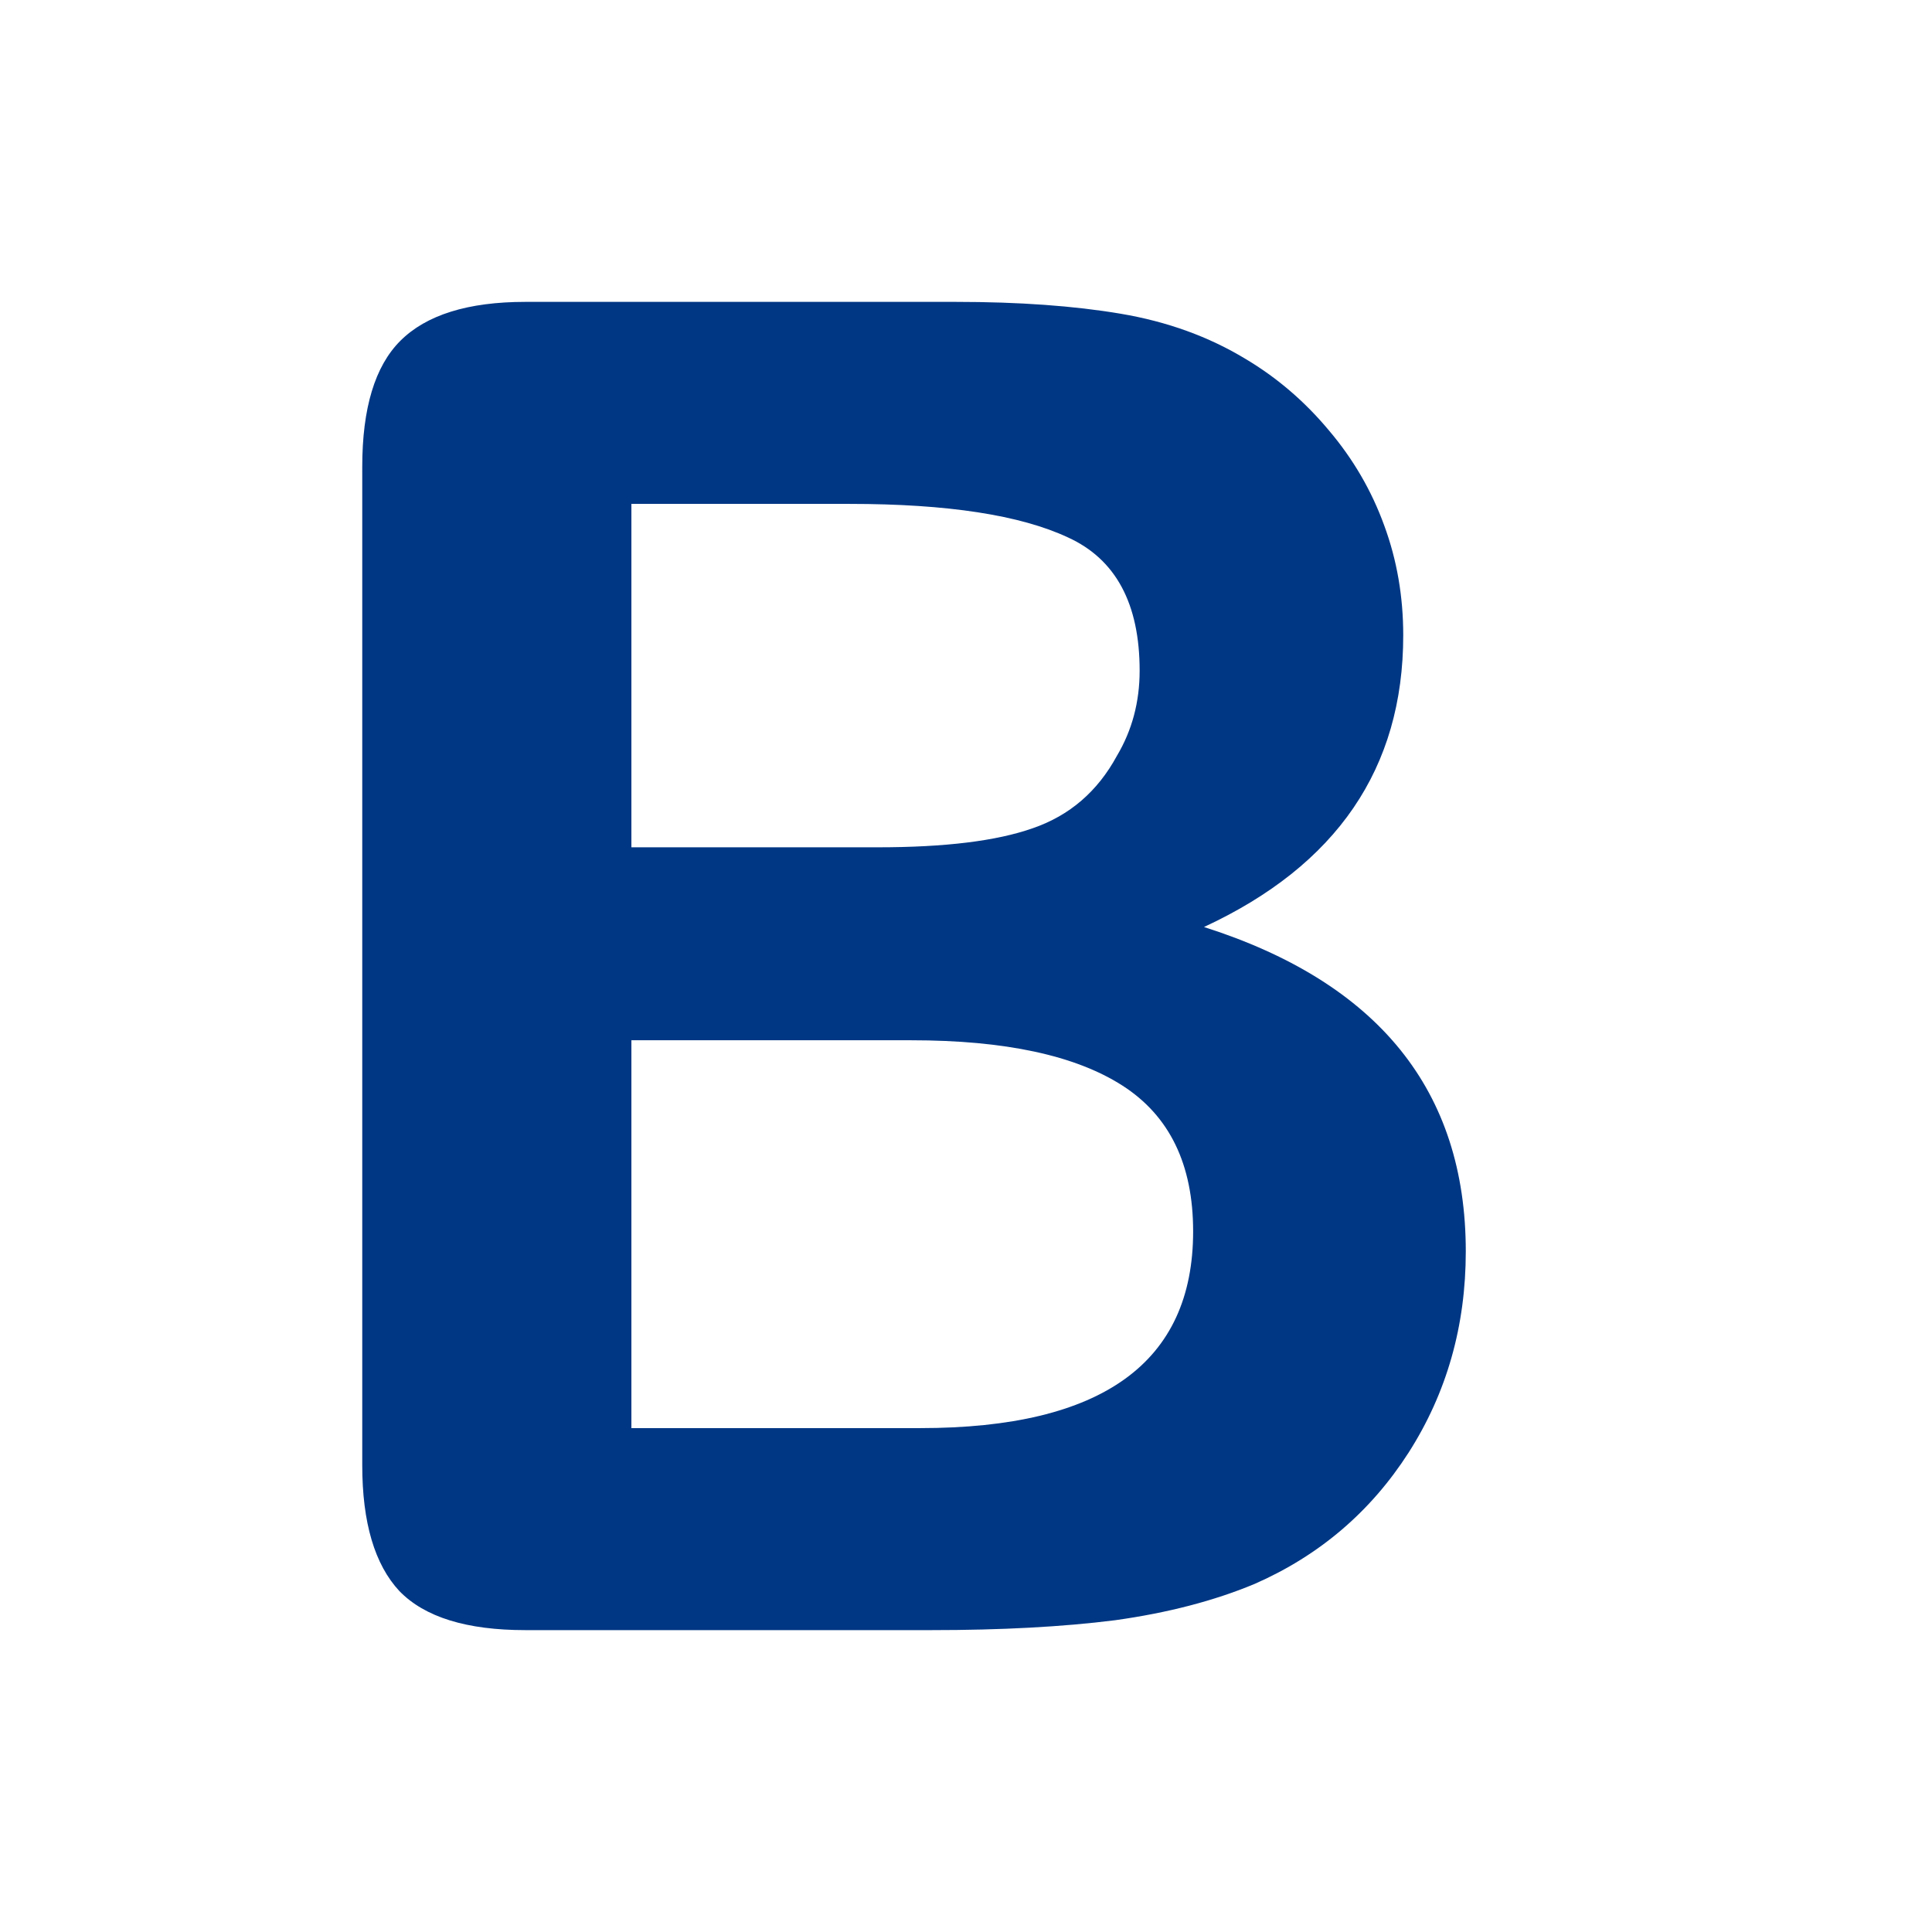
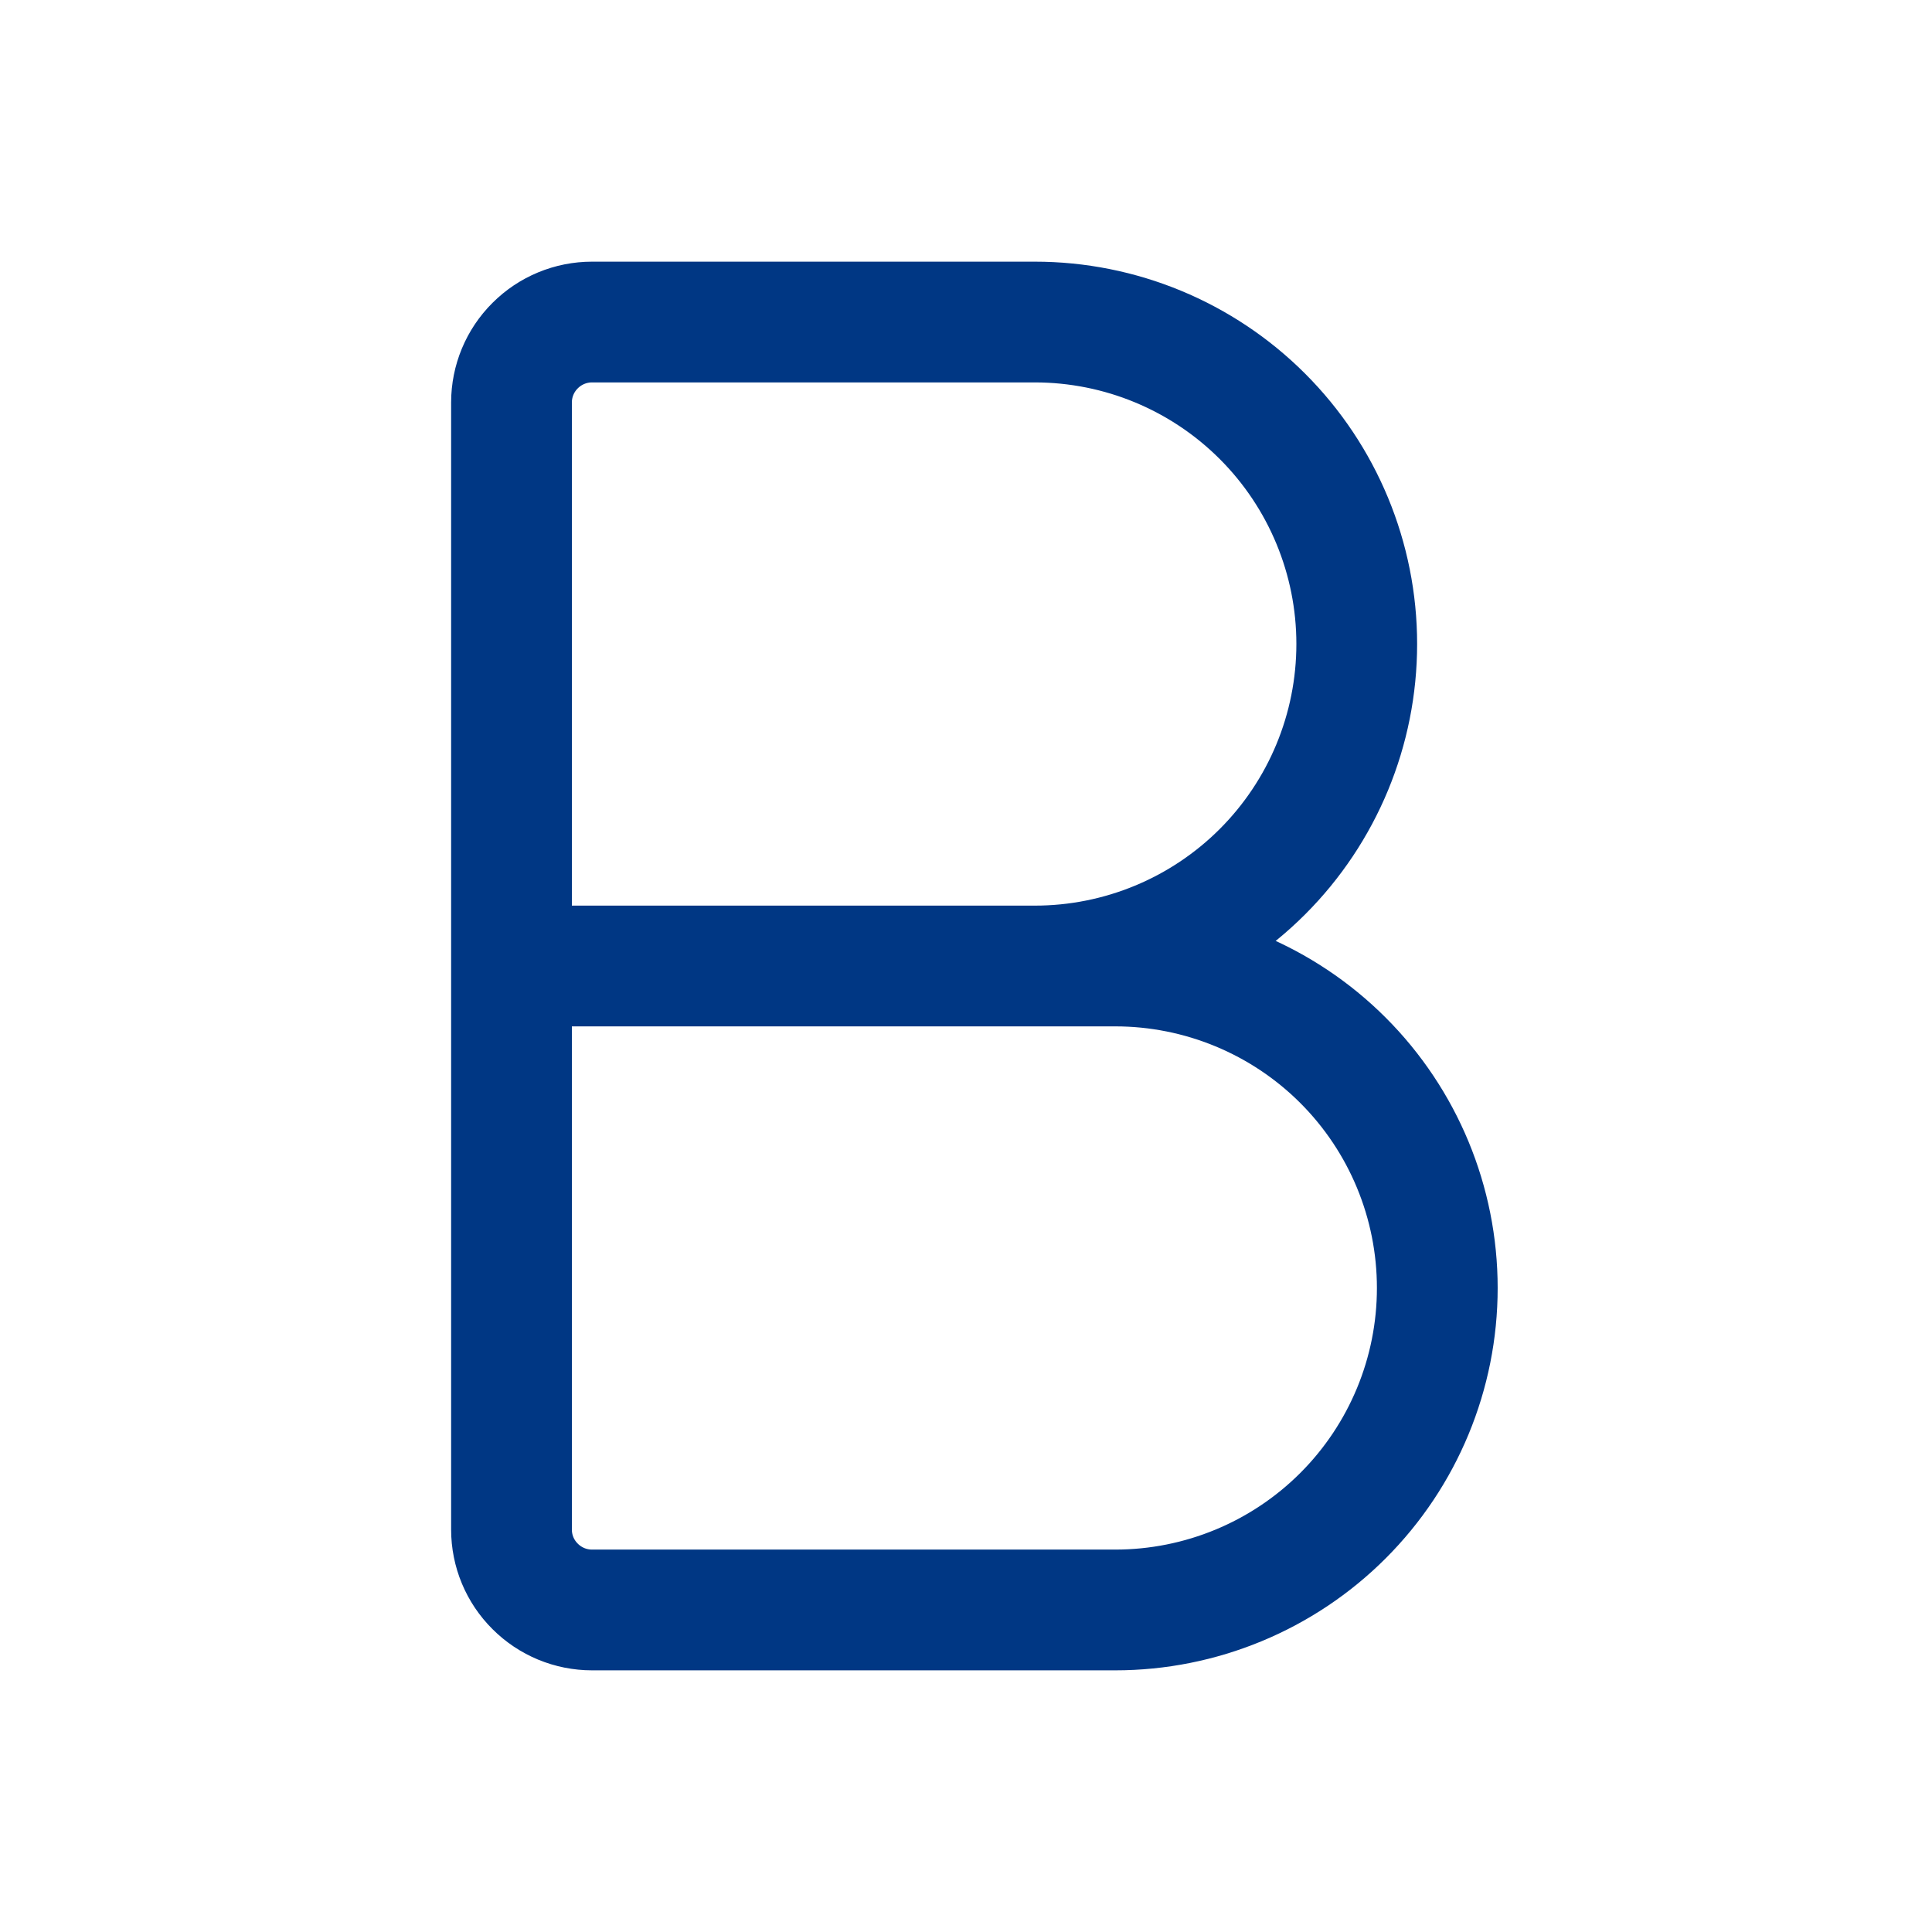
<svg xmlns="http://www.w3.org/2000/svg" width="16" height="16" viewBox="0 0 16 16" fill="none">
-   <path d="M7.712 13.5H4.351C3.865 13.5 3.518 13.393 3.308 13.177C3.103 12.957 3 12.61 3 12.134V3.866C3 3.38 3.105 3.033 3.315 2.823C3.53 2.608 3.875 2.5 4.351 2.5H7.915C8.44 2.5 8.895 2.533 9.28 2.598C9.666 2.663 10.011 2.788 10.316 2.973C10.576 3.128 10.806 3.325 11.006 3.565C11.206 3.801 11.359 4.063 11.464 4.353C11.569 4.638 11.621 4.941 11.621 5.261C11.621 6.362 11.071 7.167 9.971 7.677C11.416 8.138 12.139 9.033 12.139 10.364C12.139 10.979 11.982 11.534 11.666 12.029C11.351 12.52 10.926 12.882 10.391 13.117C10.056 13.257 9.671 13.357 9.235 13.418C8.8 13.473 8.292 13.5 7.712 13.5ZM7.547 8.615H5.229V11.827H7.622C9.128 11.827 9.881 11.284 9.881 10.198C9.881 9.643 9.686 9.241 9.295 8.99C8.905 8.74 8.322 8.615 7.547 8.615ZM5.229 4.173V7.017H7.269C7.825 7.017 8.252 6.965 8.553 6.859C8.858 6.754 9.09 6.554 9.25 6.259C9.375 6.049 9.438 5.814 9.438 5.554C9.438 4.999 9.24 4.631 8.845 4.451C8.45 4.266 7.847 4.173 7.037 4.173H5.229Z" fill="#003784" />
+   <path d="M4.236 8H9.236C9.943 8 10.622 8.281 11.122 8.781C11.622 9.281 11.903 9.959 11.903 10.667C11.903 11.374 11.622 12.052 11.122 12.552C10.622 13.052 9.943 13.333 9.236 13.333H4.903C4.726 13.333 4.557 13.263 4.432 13.138C4.306 13.013 4.236 12.844 4.236 12.667V8ZM4.236 8V3.333C4.236 3.157 4.306 2.987 4.432 2.862C4.557 2.737 4.726 2.667 4.903 2.667H8.57C9.277 2.667 9.955 2.948 10.455 3.448C10.955 3.948 11.236 4.626 11.236 5.333C11.236 6.041 10.955 6.719 10.455 7.219C9.955 7.719 9.277 8 8.57 8" stroke="#003784" stroke-linecap="round" stroke-linejoin="round" />
</svg>
